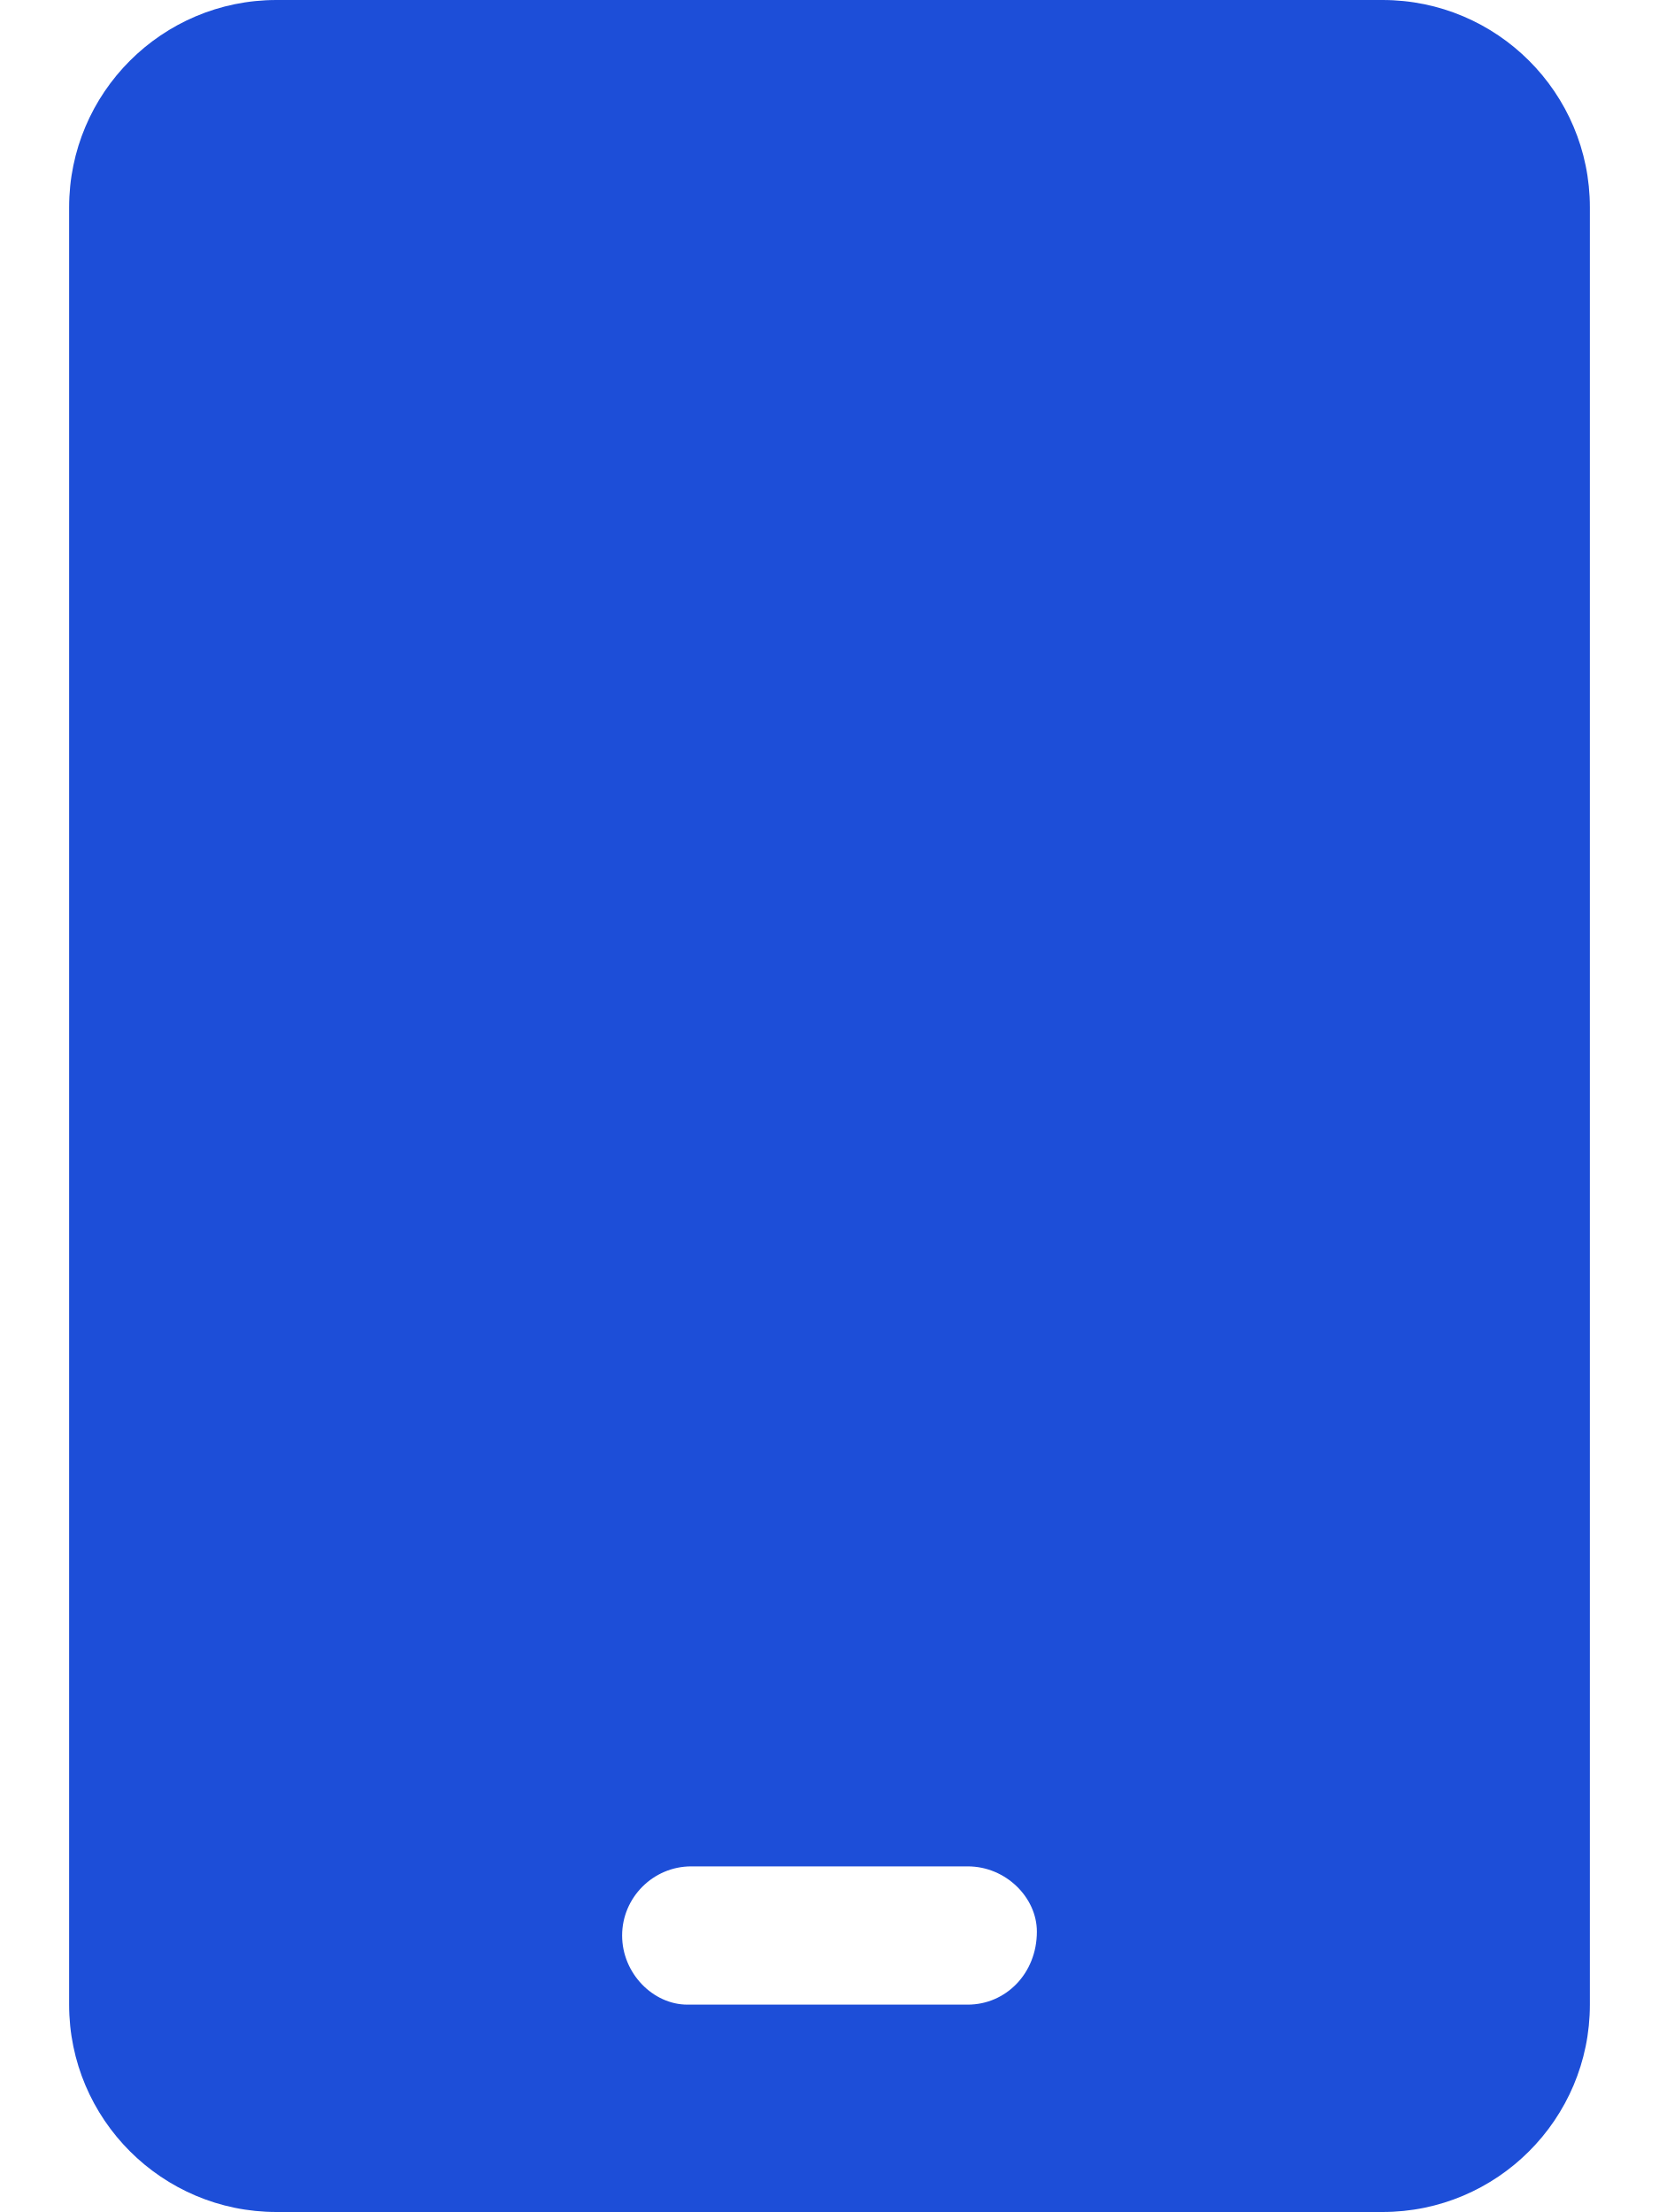
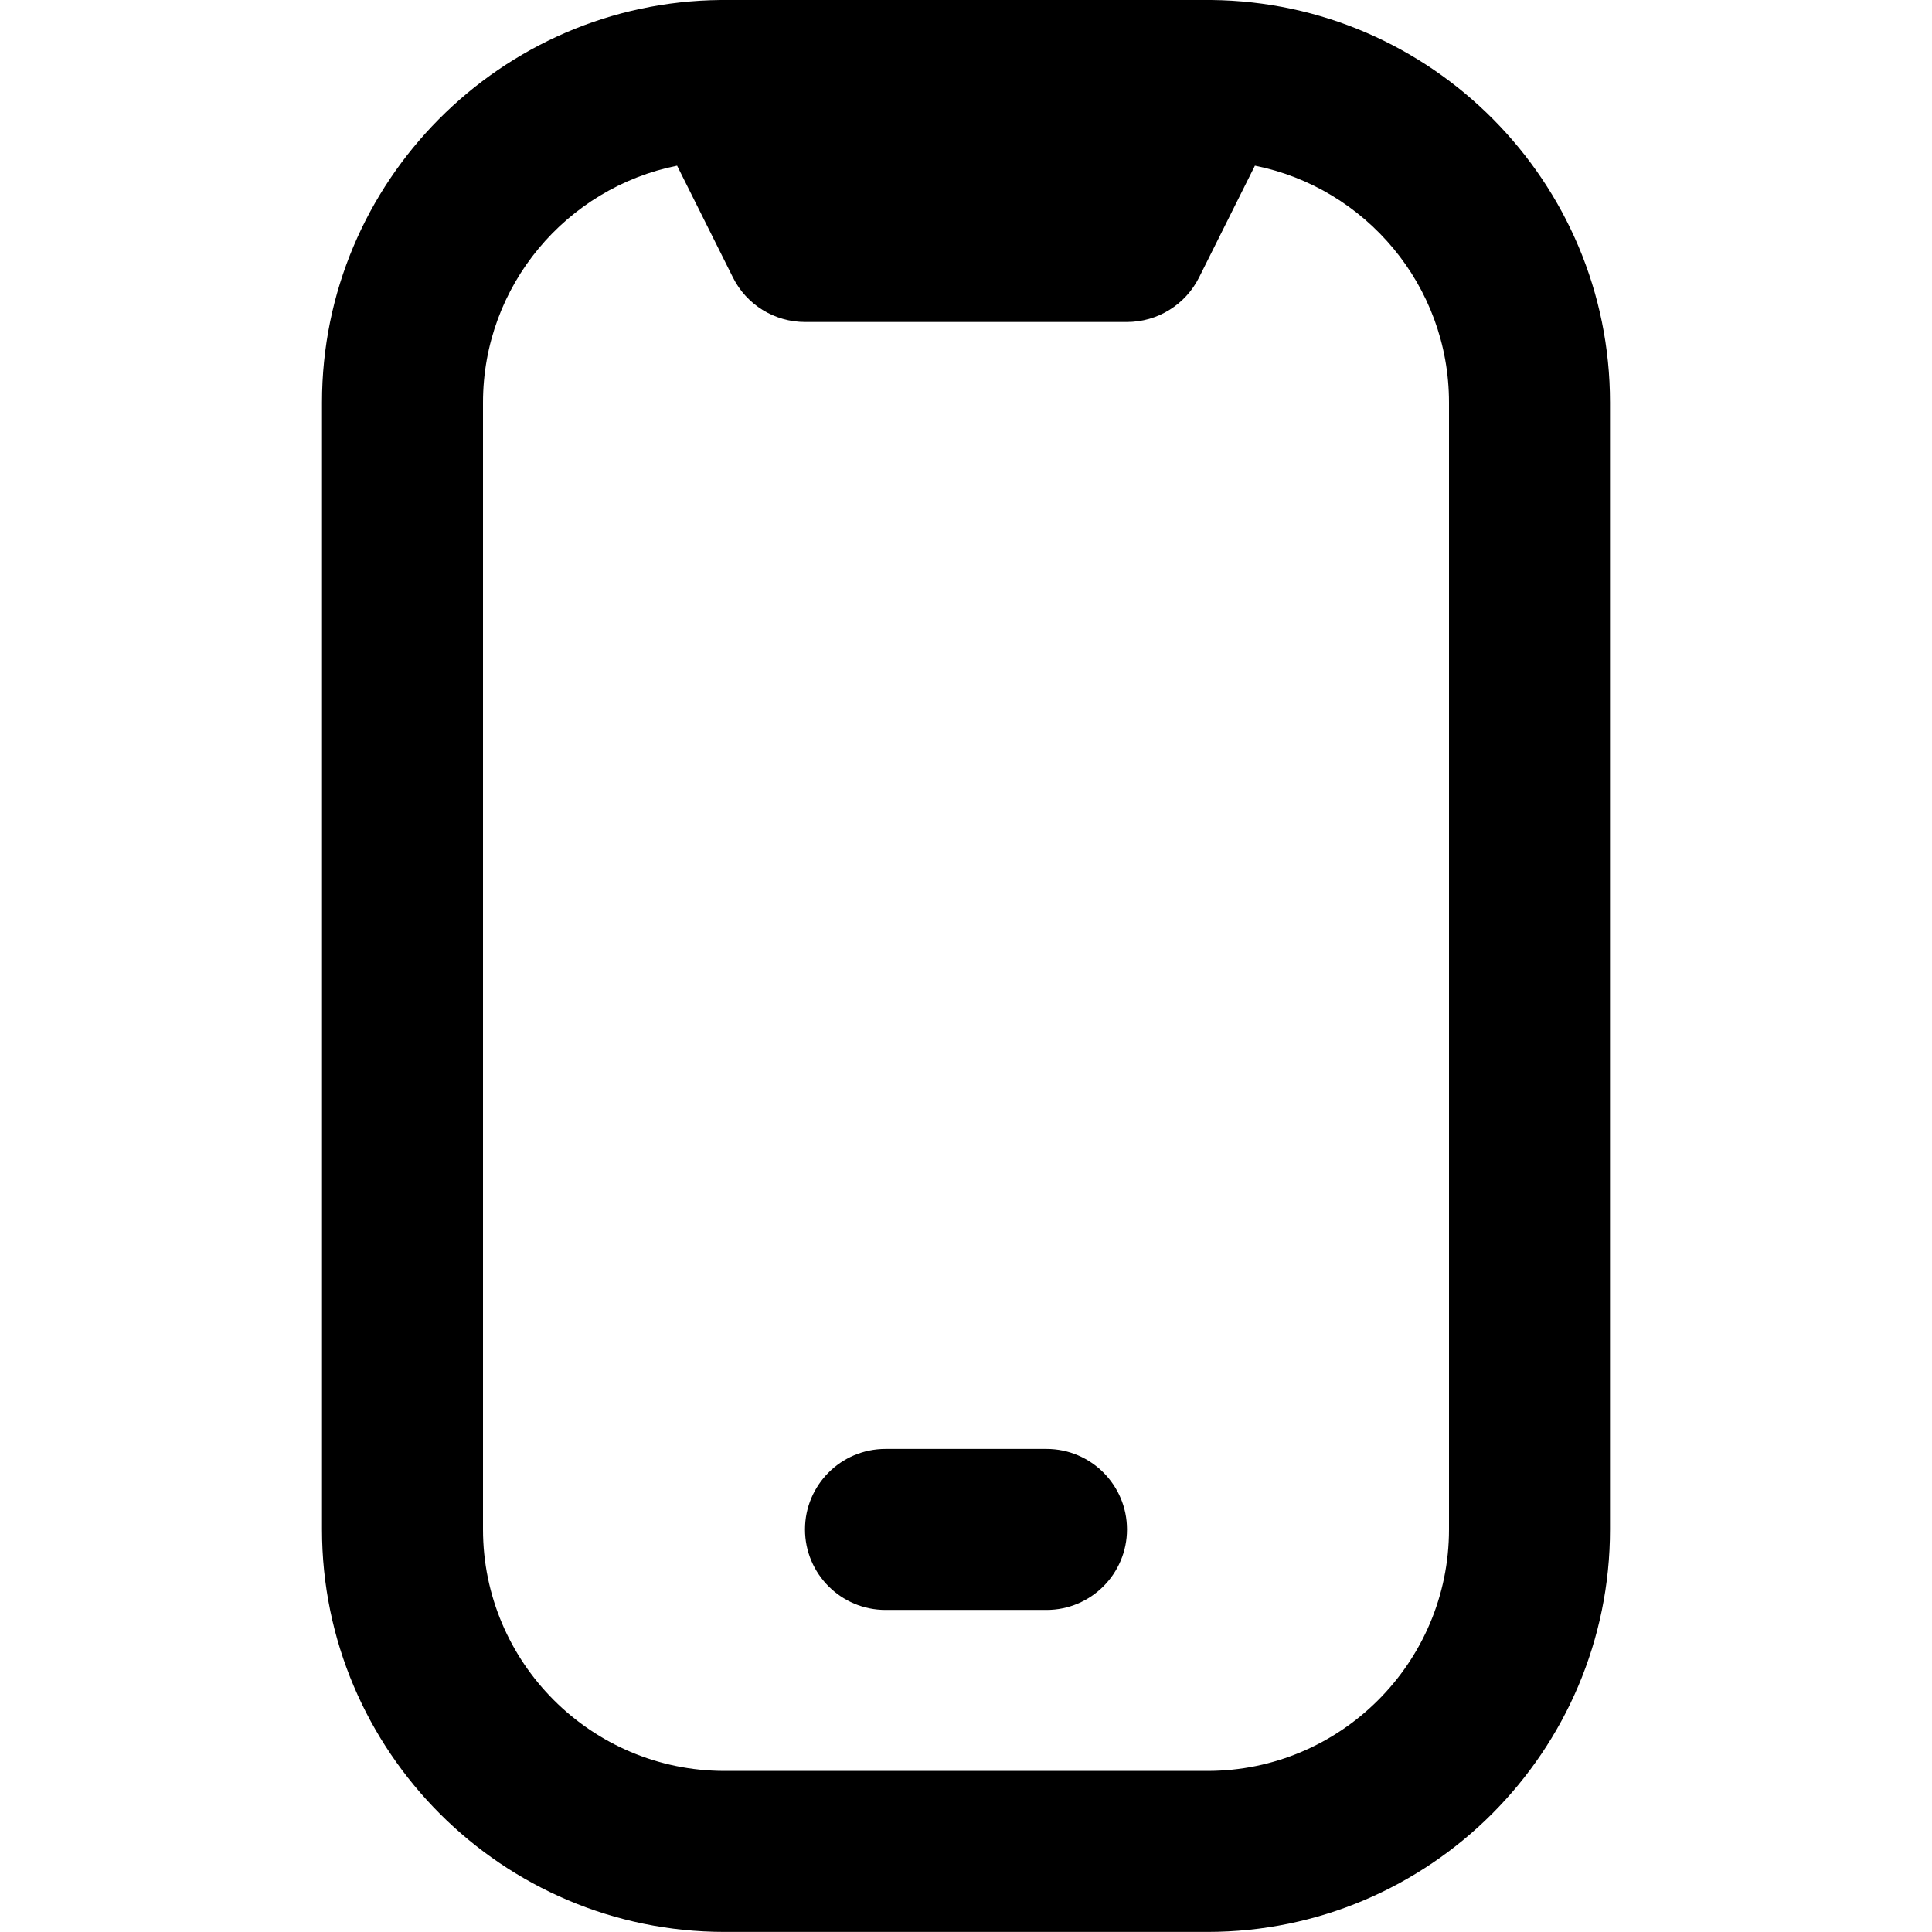
- <svg xmlns="http://www.w3.org/2000/svg" width="100%" height="100%" viewBox="0 0 384 512" version="1.1" xml:space="preserve" style="fill-rule:evenodd;clip-rule:evenodd;stroke-linejoin:round;stroke-miterlimit:2;">
-   <path d="M320,0L64,0C37.5,0 16,21.5 16,48L16,464C16,490.5 37.5,512 64,512L320,512C346.5,512 368,490.5 368,464L368,48C368,21.5 346.5,0 320,0ZM240,447.1C240,456.8 232.8,464 224,464L159.1,464C151.2,464 144,456.8 144,448C144,439.2 151.2,432 160,432L224,432C232.8,432 240,439.2 240,447.1Z" style="fill:rgb(29,78,216);fill-rule:nonzero;" />
+ <svg xmlns="http://www.w3.org/2000/svg" id="Layer_1" data-name="Layer 1" viewBox="0 0 24 24" width="512" height="512">
+   <path d="M15.045,0c-.027-.001-6.063-.001-6.09,0-2.736,.024-4.955,2.258-4.955,4.999v14c0,2.757,2.243,5,5,5h6c2.757,0,5-2.243,5-5V5C20,2.258,17.781,.025,15.045,0Zm2.955,18.999c0,1.654-1.346,3-3,3h-6c-1.654,0-3-1.346-3-3V5c0-1.453,1.038-2.667,2.411-2.942l.694,1.389c.169,.339,.516,.553,.895,.553h4c.379,0,.725-.214,.895-.553l.694-1.389c1.373,.274,2.411,1.489,2.411,2.942v14Zm-5,1h-2c-.552,0-1-.448-1-1h0c0-.552,.448-1,1-1h2c.552,0,1,.448,1,1h0c0,.552-.448,1-1,1Z" />
</svg>
